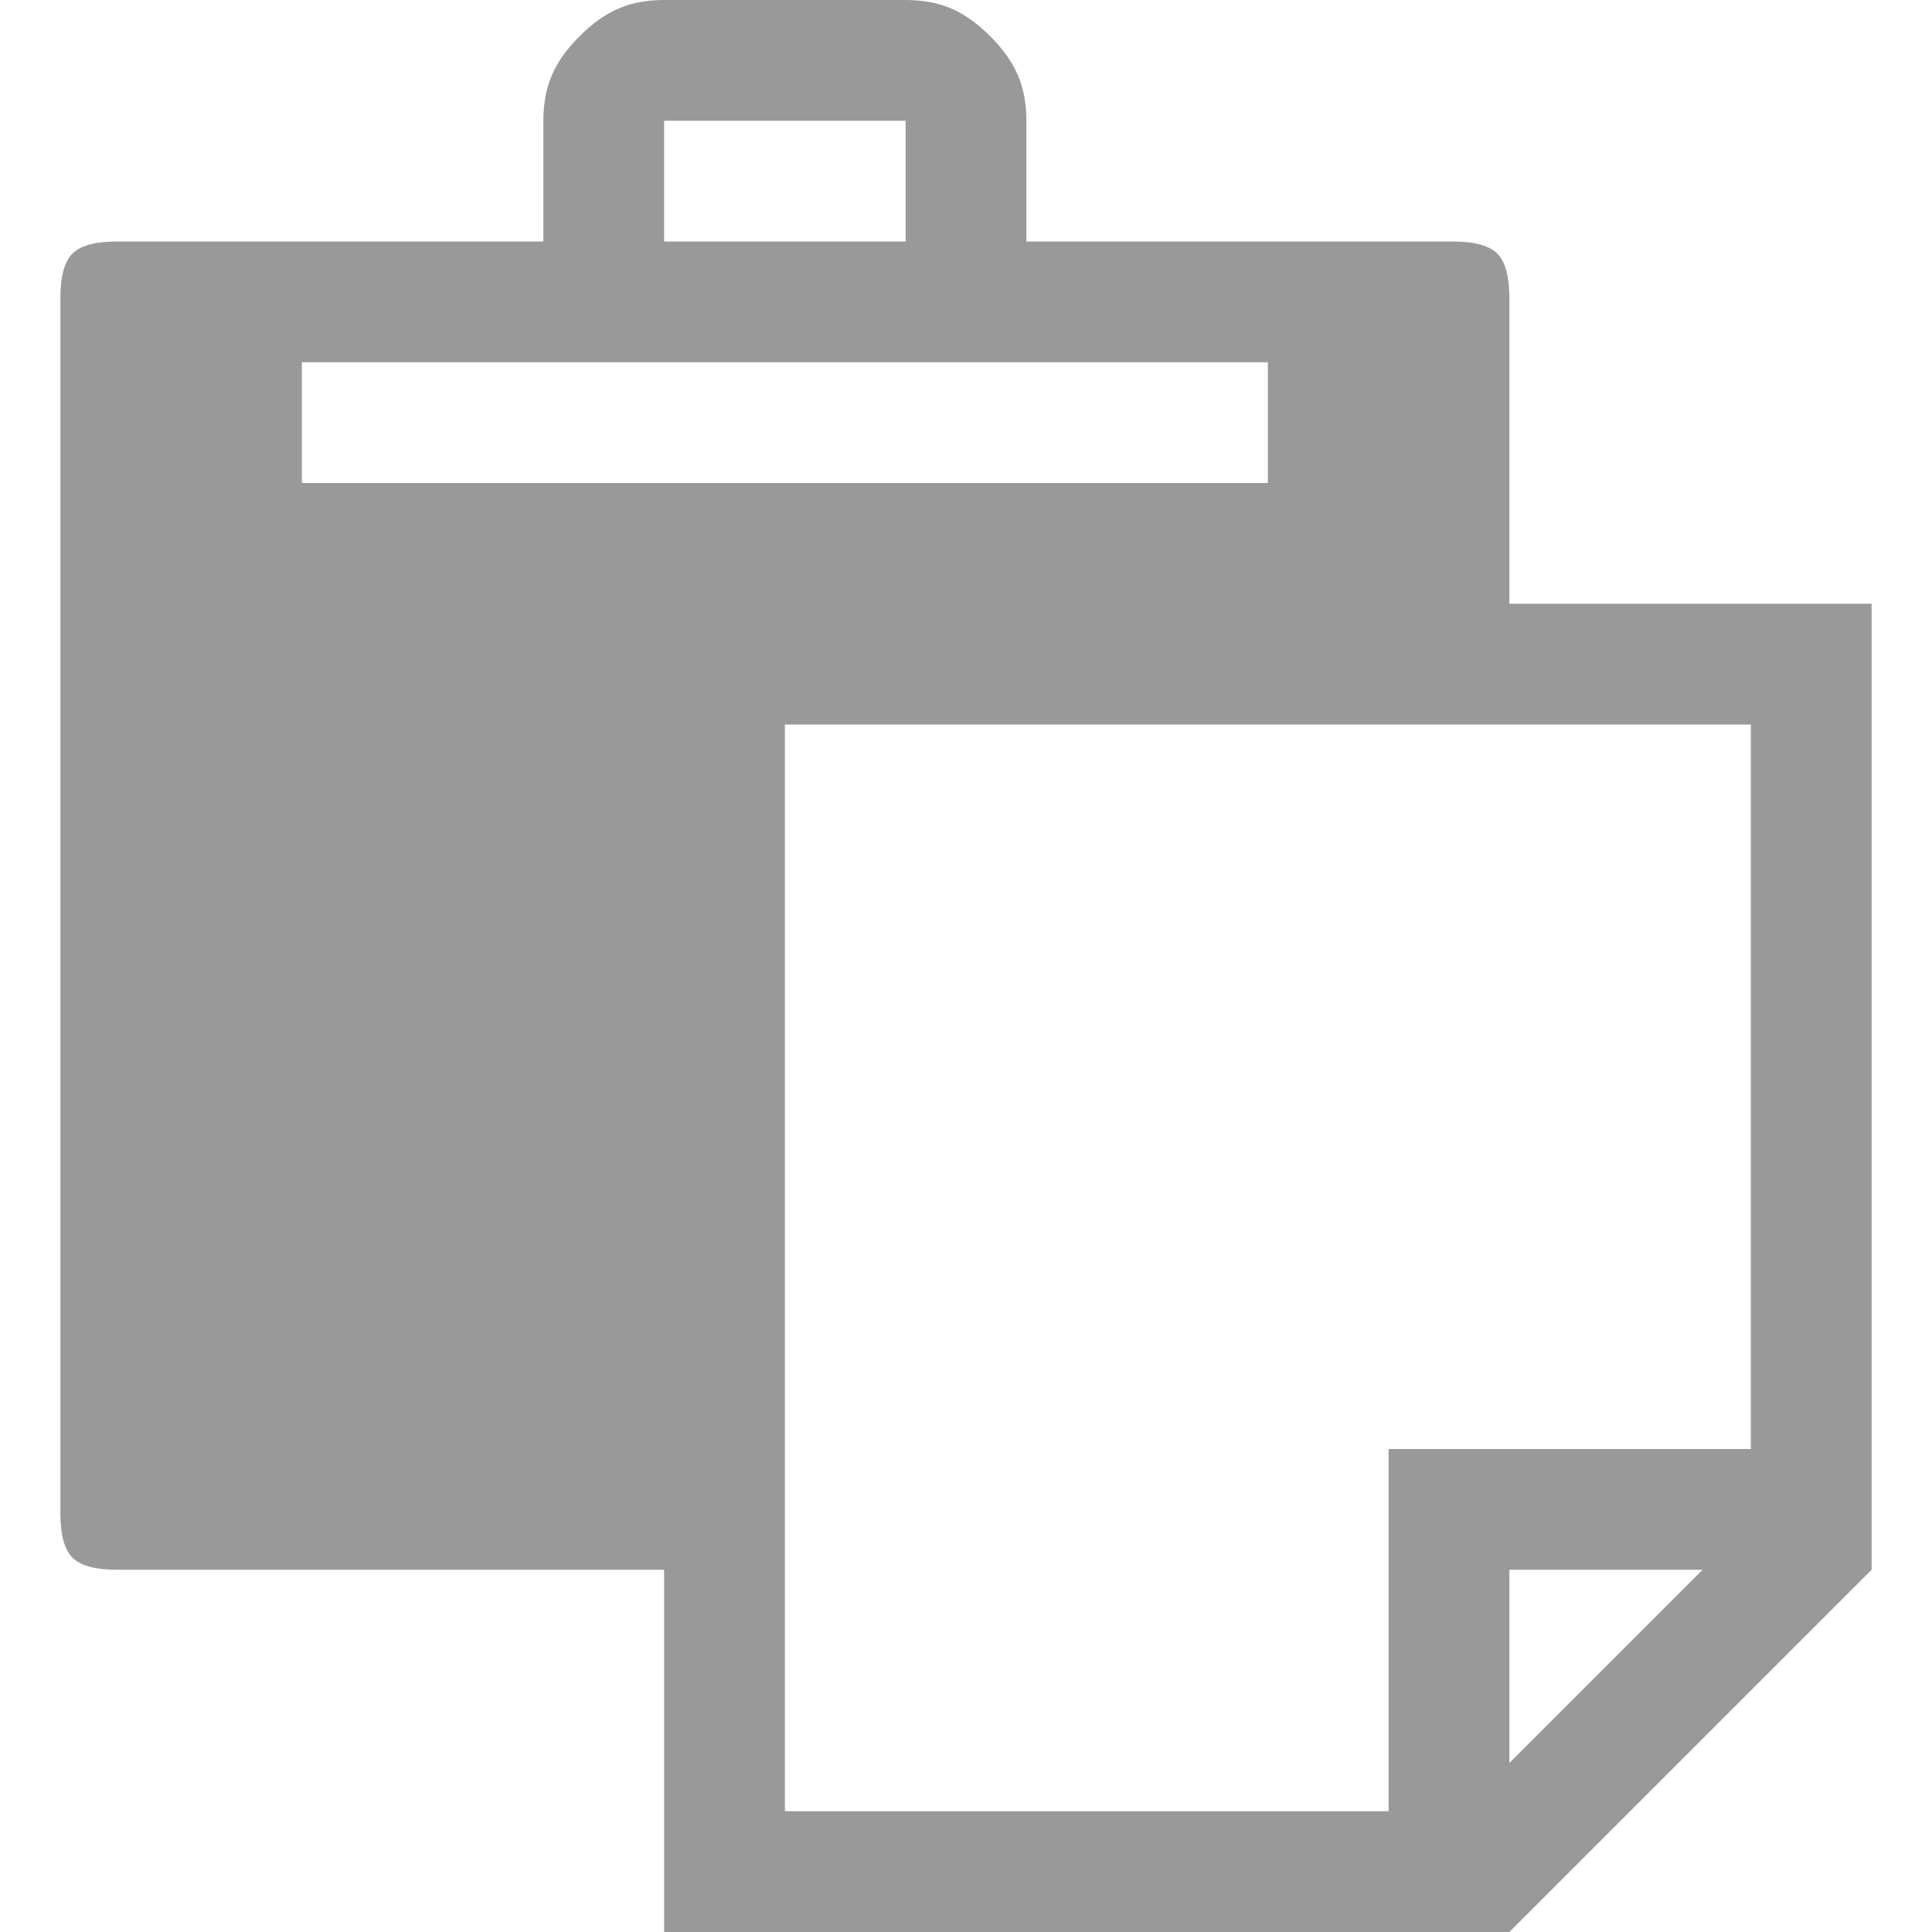
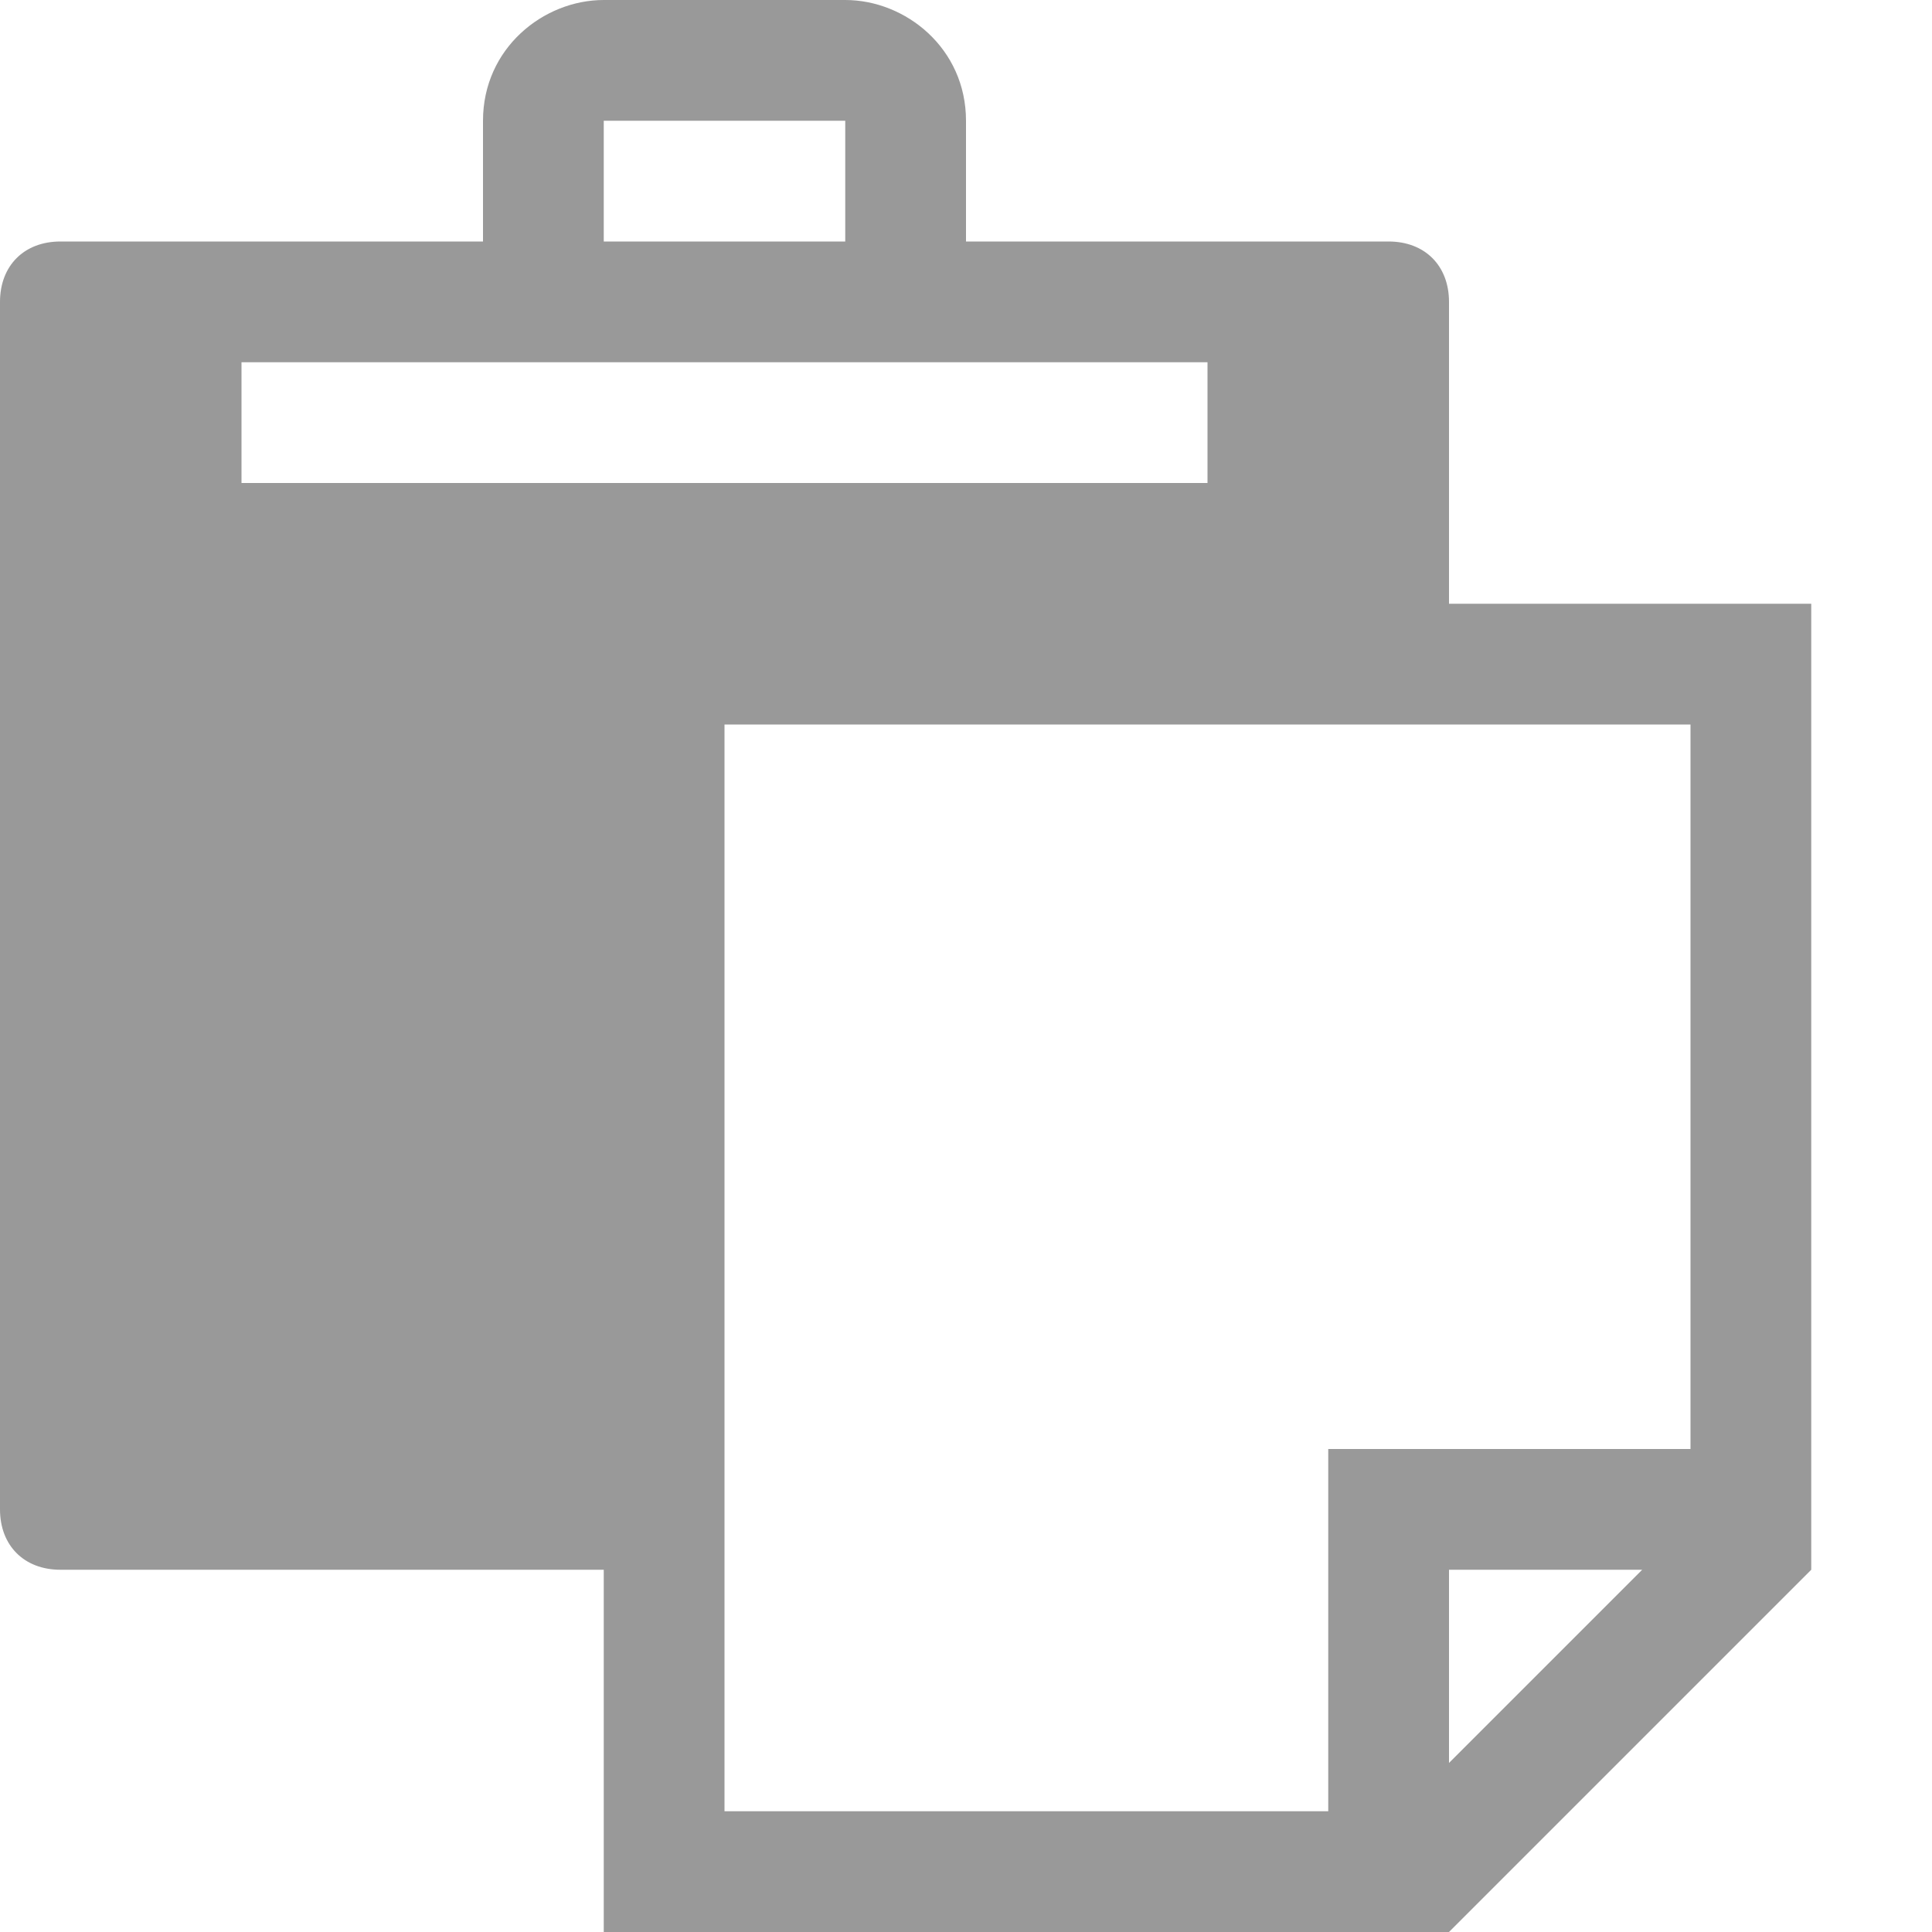
- <svg xmlns="http://www.w3.org/2000/svg" version="1.1" x="0px" y="0px" width="16px" height="16px" viewBox="-0.5 0 16 16" style="overflow:visible;enable-background:new -0.5 0 16 16;" xml:space="preserve" preserveAspectRatio="xMinYMid meet">
+ <svg xmlns="http://www.w3.org/2000/svg" version="1.1" x="0px" y="0px" width="16px" height="16px" viewBox="0 0 16 16" style="overflow:visible;enable-background:new 0 0 16 16;" xml:space="preserve">
  <defs>
</defs>
-   <path style="fill:#999999;" d="M15,5v8l-3,3H5v-3H0.5c-0.1,0-0.3,0-0.4-0.1C0,12.8,0,12.6,0,12.5v-10c0-0.1,0-0.3,0.1-0.4  C0.2,2,0.4,2,0.5,2H4V1c0-0.3,0.1-0.5,0.3-0.7C4.5,0.1,4.7,0,5,0h2c0.3,0,0.5,0.1,0.7,0.3C7.9,0.5,8,0.7,8,1v1h3.5  c0.1,0,0.3,0,0.4,0.1C12,2.2,12,2.4,12,2.5V5H15z M10,4V3H2v1H10z M5,2h2V1H5V2z M14,6H6v9h5v-3h3V6z M13.6,13H12v1.6L13.6,13z" />
+   <path style="fill:#999999;" d="M12,5V2.5C12,2.2,11.8,2,11.5,2H8V1c0-0.6-0.5-1-1-1H5C4.5,0,4,0.4,4,1v1H0.5C0.2,2,0,2.2,0,2.5v10  C0,12.8,0.2,13,0.5,13H5v3h7l3-3V5H12z M5,1L5,1l2,0c0,0,0,0,0,0l0,1H5V1z M2,3h8v1H2V3z M12,14.6V13h1.6L12,14.6z M14,12h-3v3H6V6  h8V12z" />
</svg>
